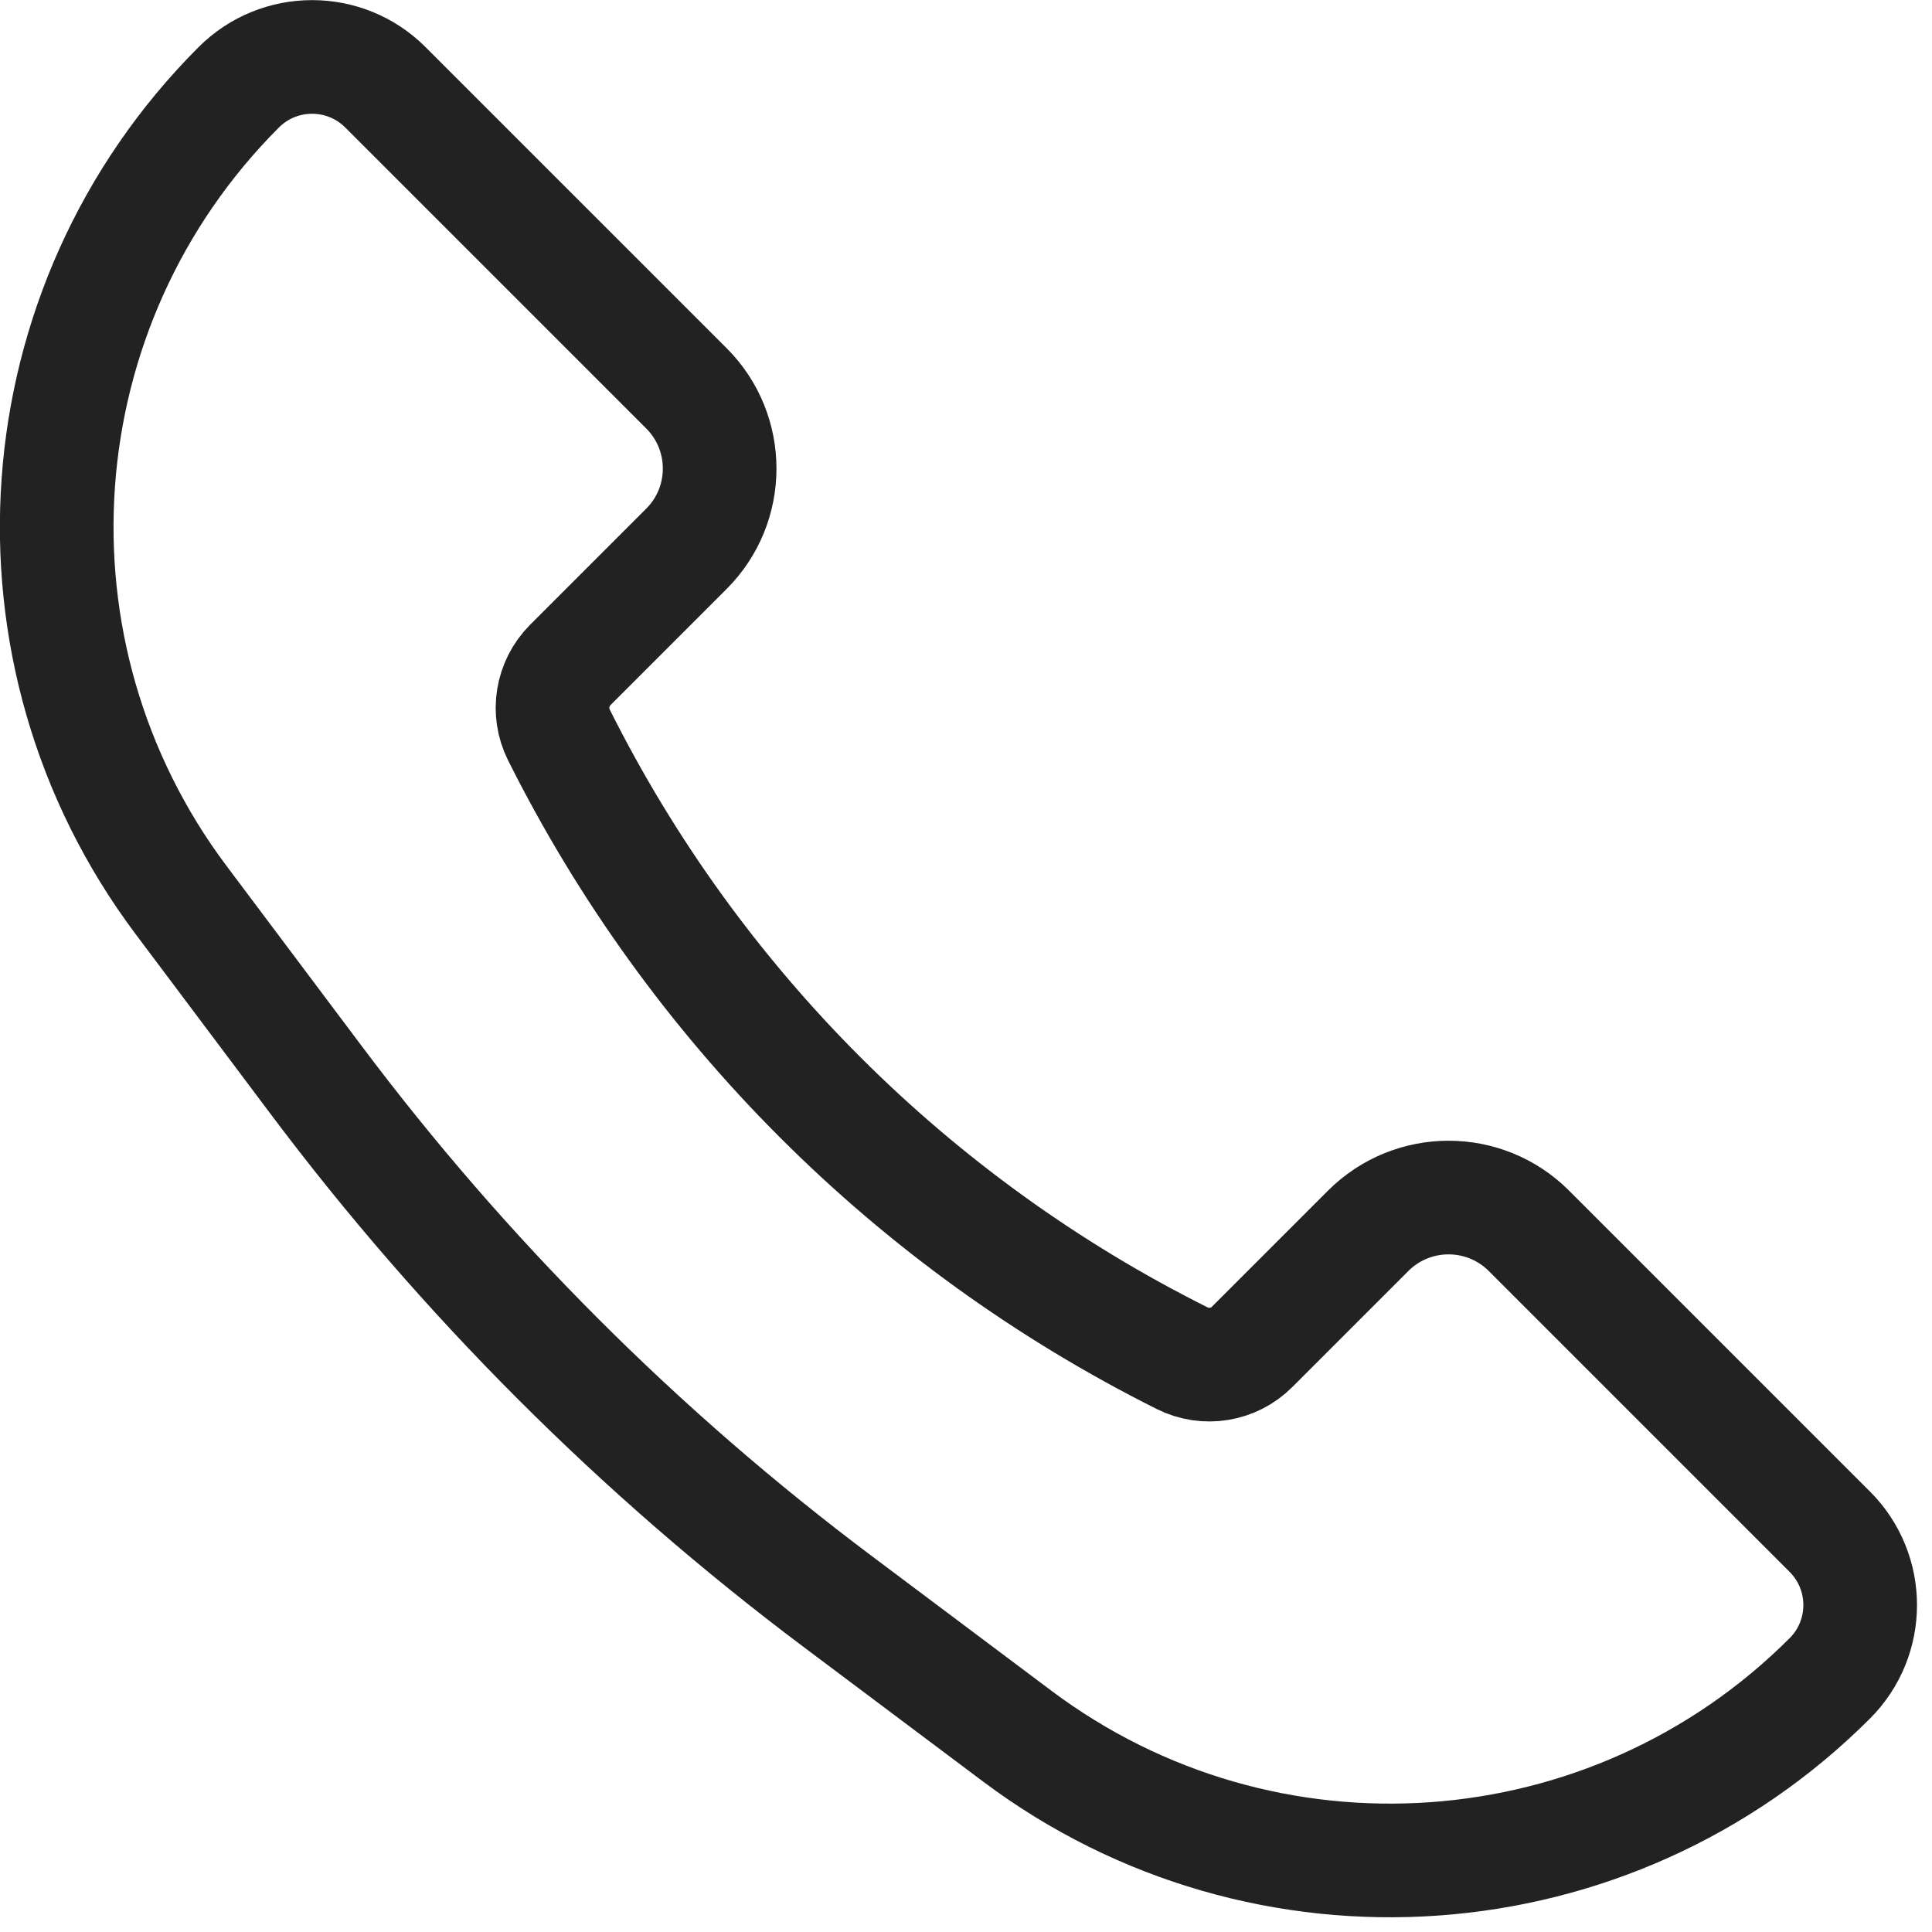
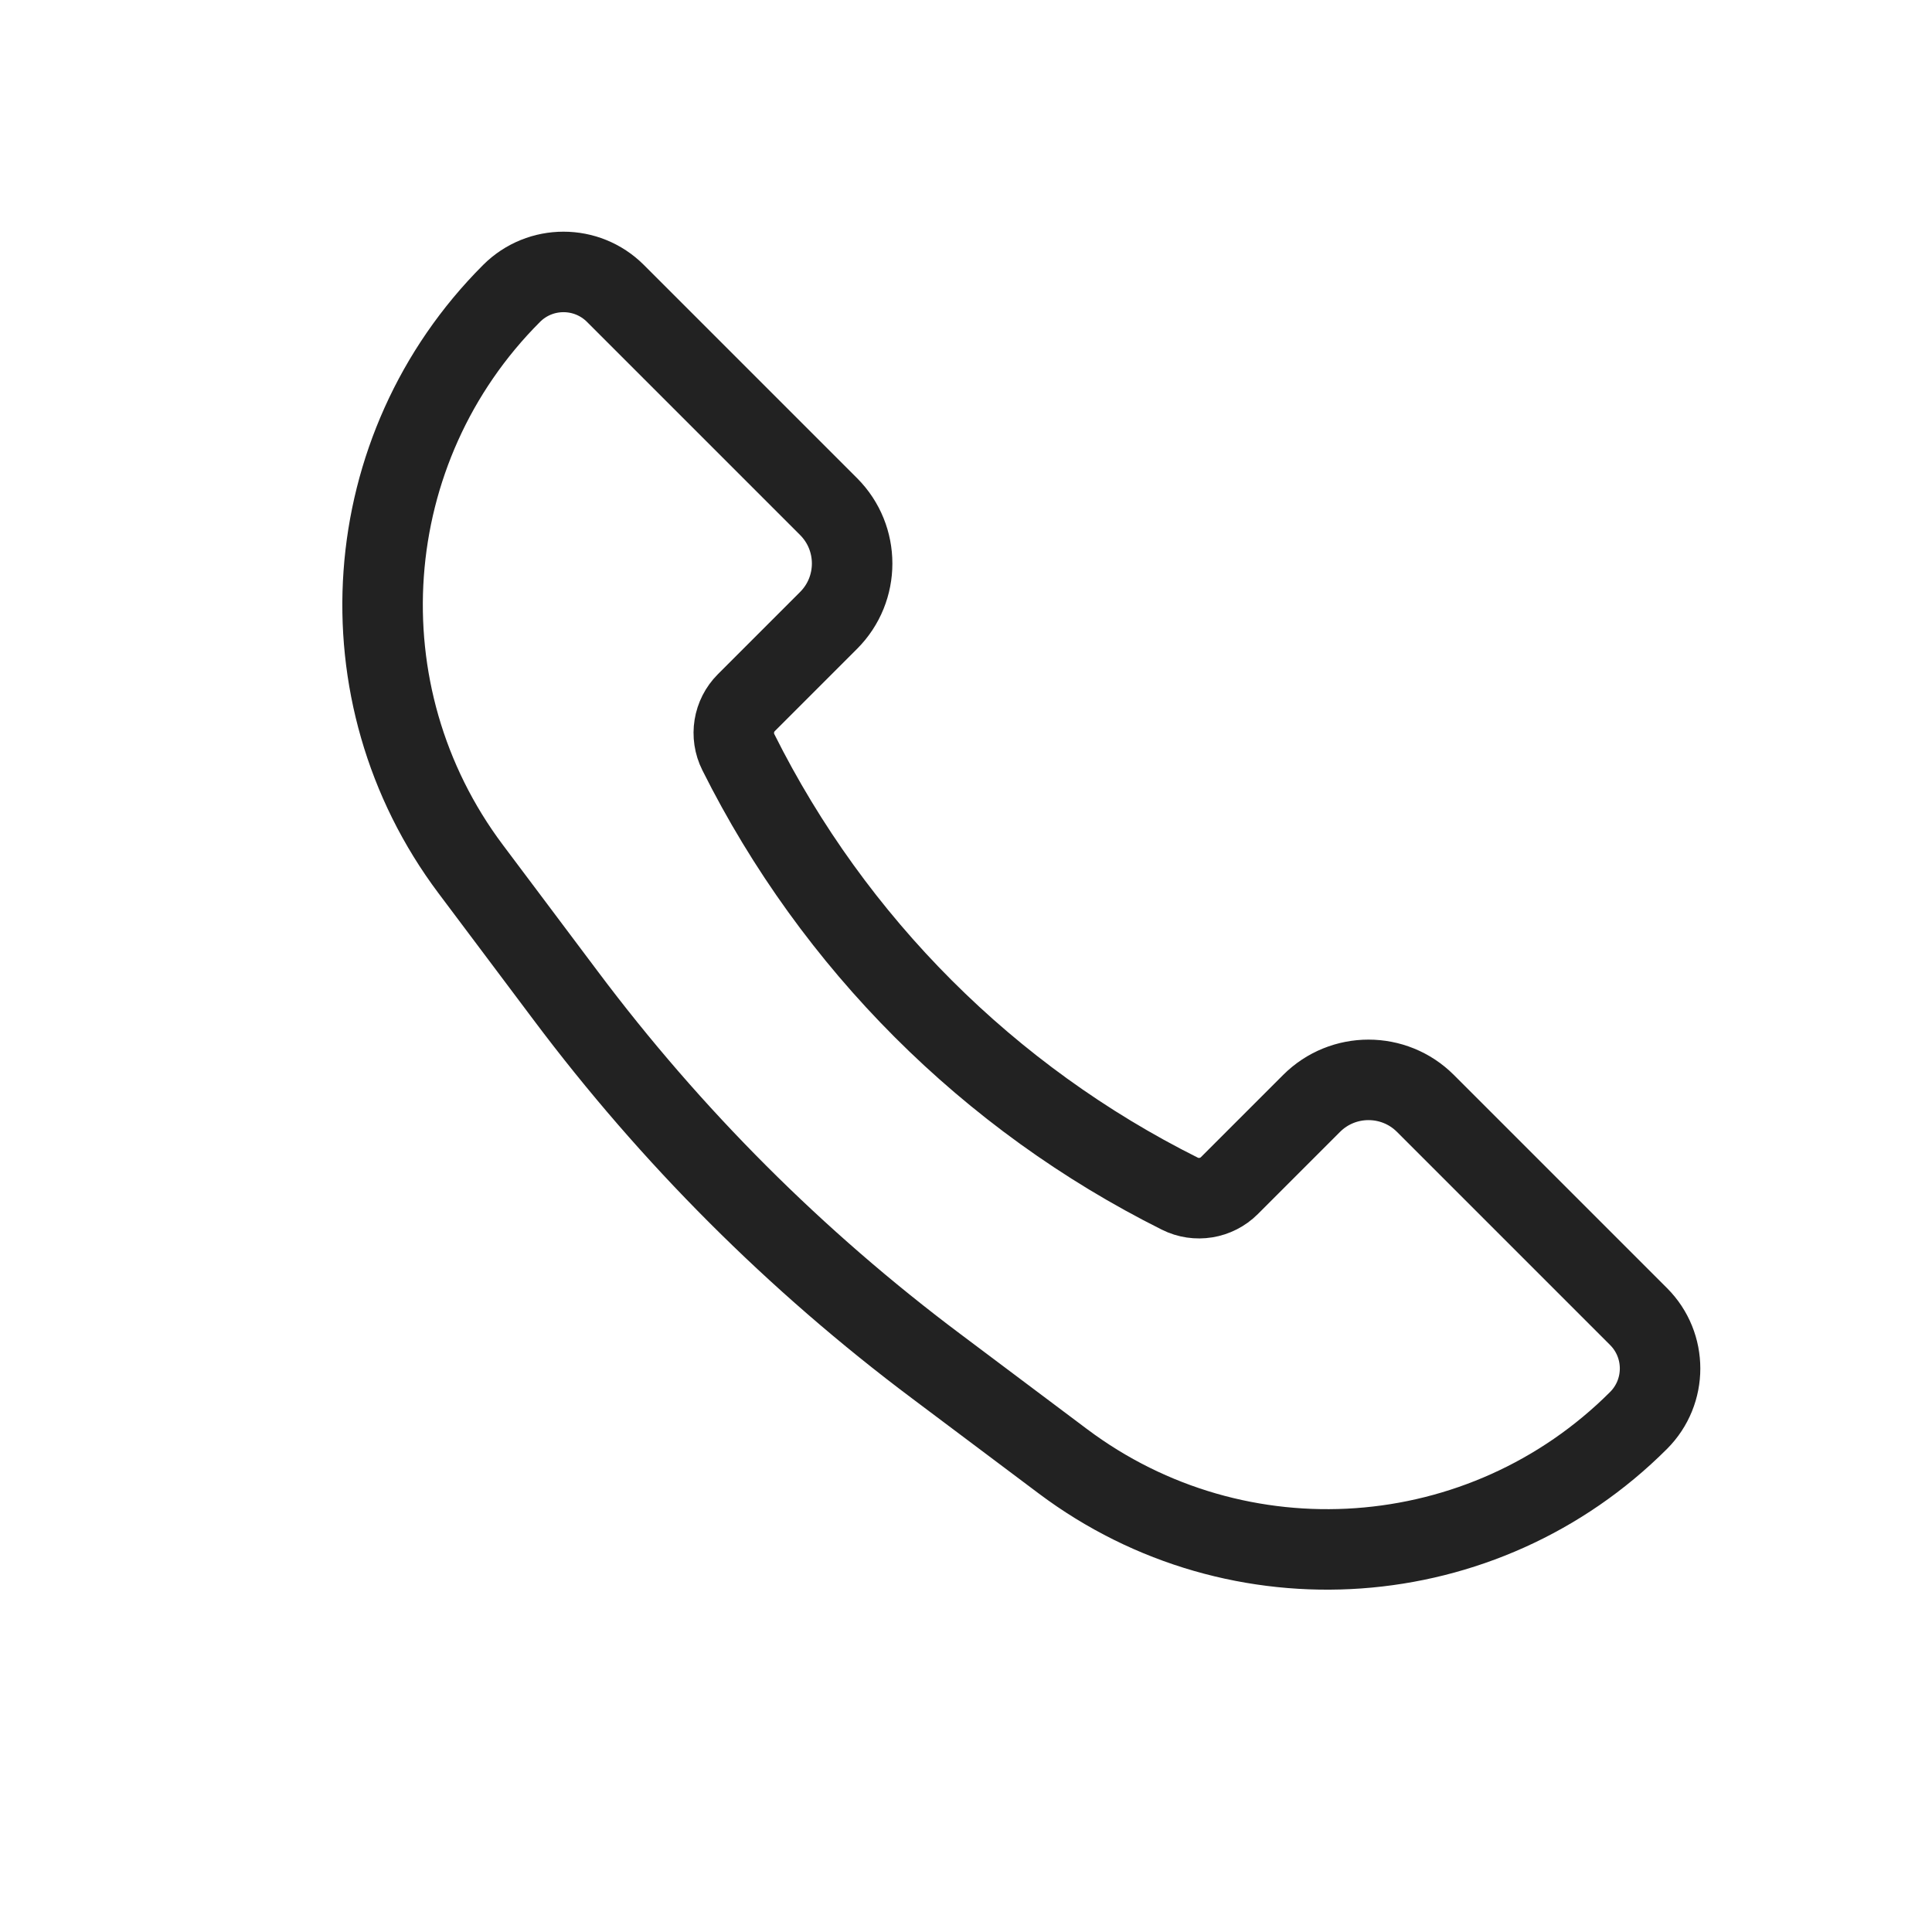
- <svg xmlns="http://www.w3.org/2000/svg" width="17" height="17" viewBox="0 0 17 17" fill="none">
-   <path d="M13.453 10.83L16.101 13.478C16.457 13.834 16.457 14.412 16.101 14.768C14.176 16.693 11.128 16.91 8.95 15.276L7.375 14.095C5.631 12.787 4.082 11.238 2.775 9.494L1.593 7.919C-0.04 5.741 0.176 2.693 2.101 0.768C2.457 0.412 3.035 0.412 3.391 0.768L6.039 3.416C6.43 3.806 6.43 4.44 6.039 4.83L5.018 5.851C4.856 6.014 4.815 6.262 4.918 6.467C6.105 8.84 8.029 10.764 10.402 11.951C10.608 12.054 10.856 12.014 11.018 11.851L12.039 10.83C12.43 10.44 13.063 10.44 13.453 10.83Z" stroke="#222222" />
+ <svg xmlns="http://www.w3.org/2000/svg" width="24" height="24" viewBox="0 0 24 24" fill="none">
+   <path d="M17.707 13.707L20.355 16.355C20.711 16.711 20.711 17.289 20.355 17.645C18.43 19.57 15.382 19.787 13.204 18.153L11.629 16.971C9.885 15.664 8.336 14.115 7.029 12.371L5.847 10.796C4.213 8.618 4.43 5.57 6.355 3.645C6.711 3.289 7.289 3.289 7.645 3.645L10.293 6.293C10.683 6.683 10.683 7.317 10.293 7.707L9.272 8.728C9.109 8.891 9.069 9.138 9.172 9.344C10.358 11.717 12.283 13.642 14.656 14.828C14.861 14.931 15.11 14.89 15.272 14.728L16.293 13.707C16.683 13.317 17.317 13.317 17.707 13.707Z" stroke="#222222" />
</svg>
